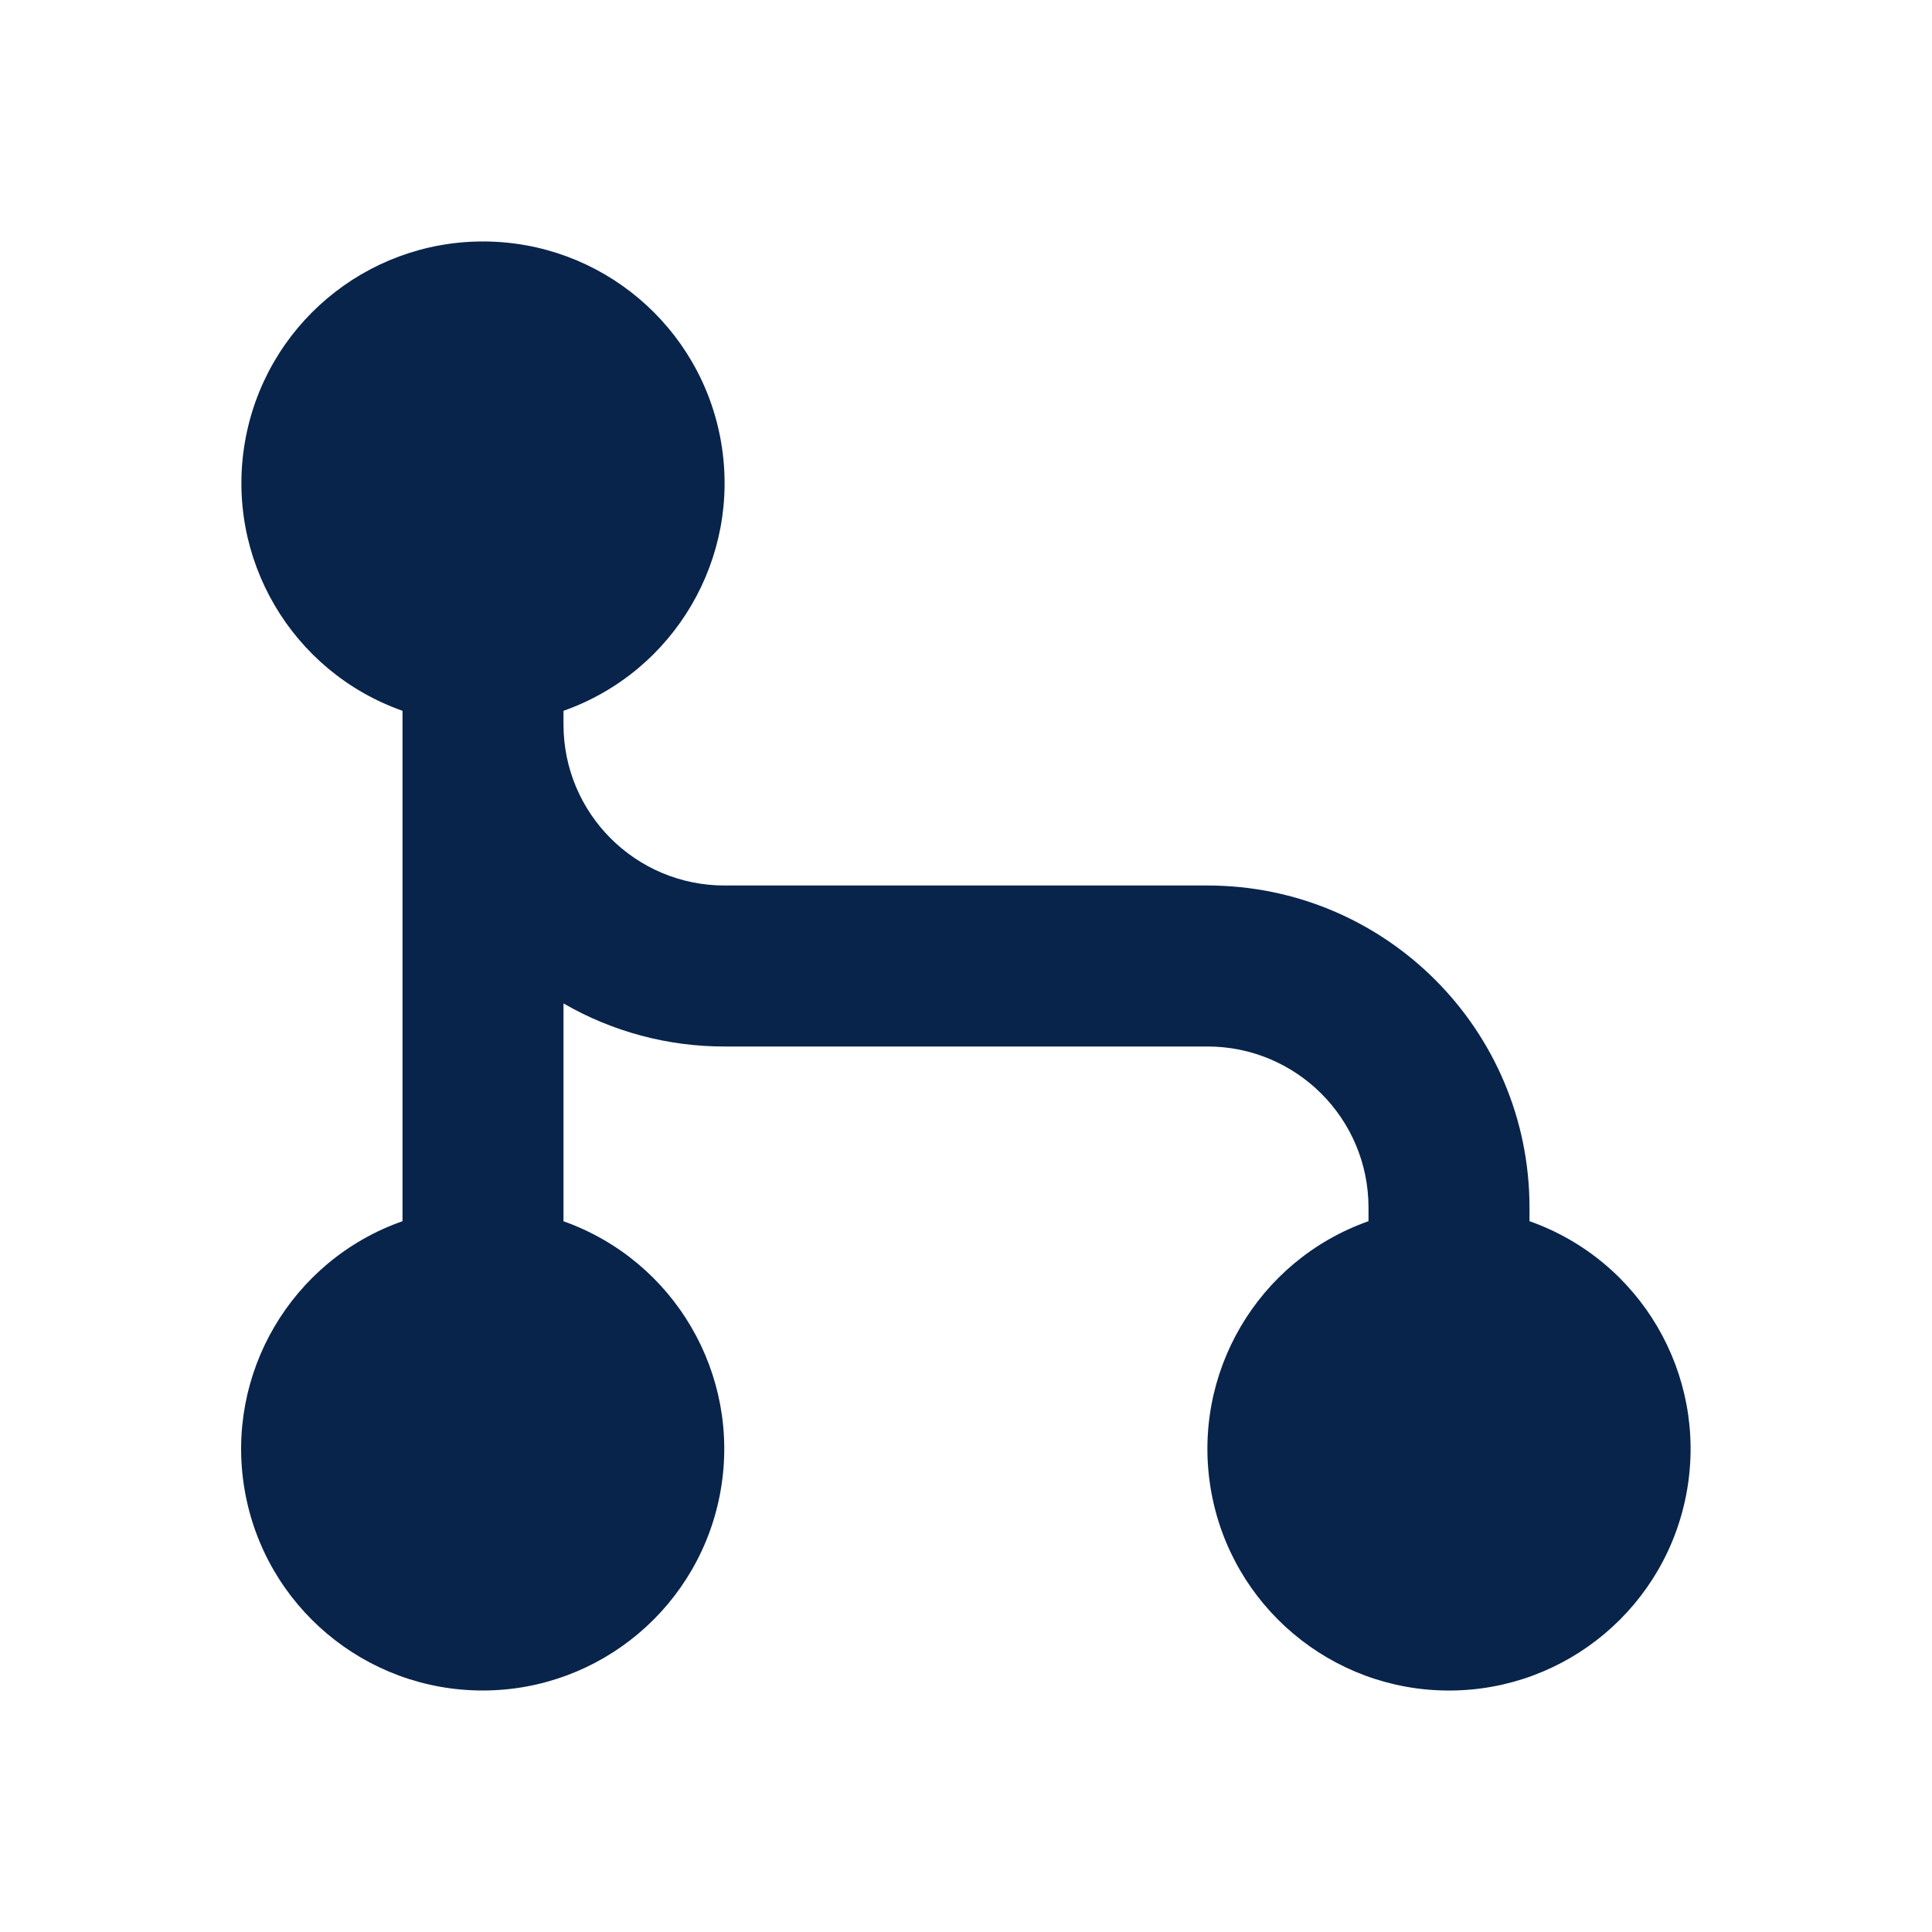
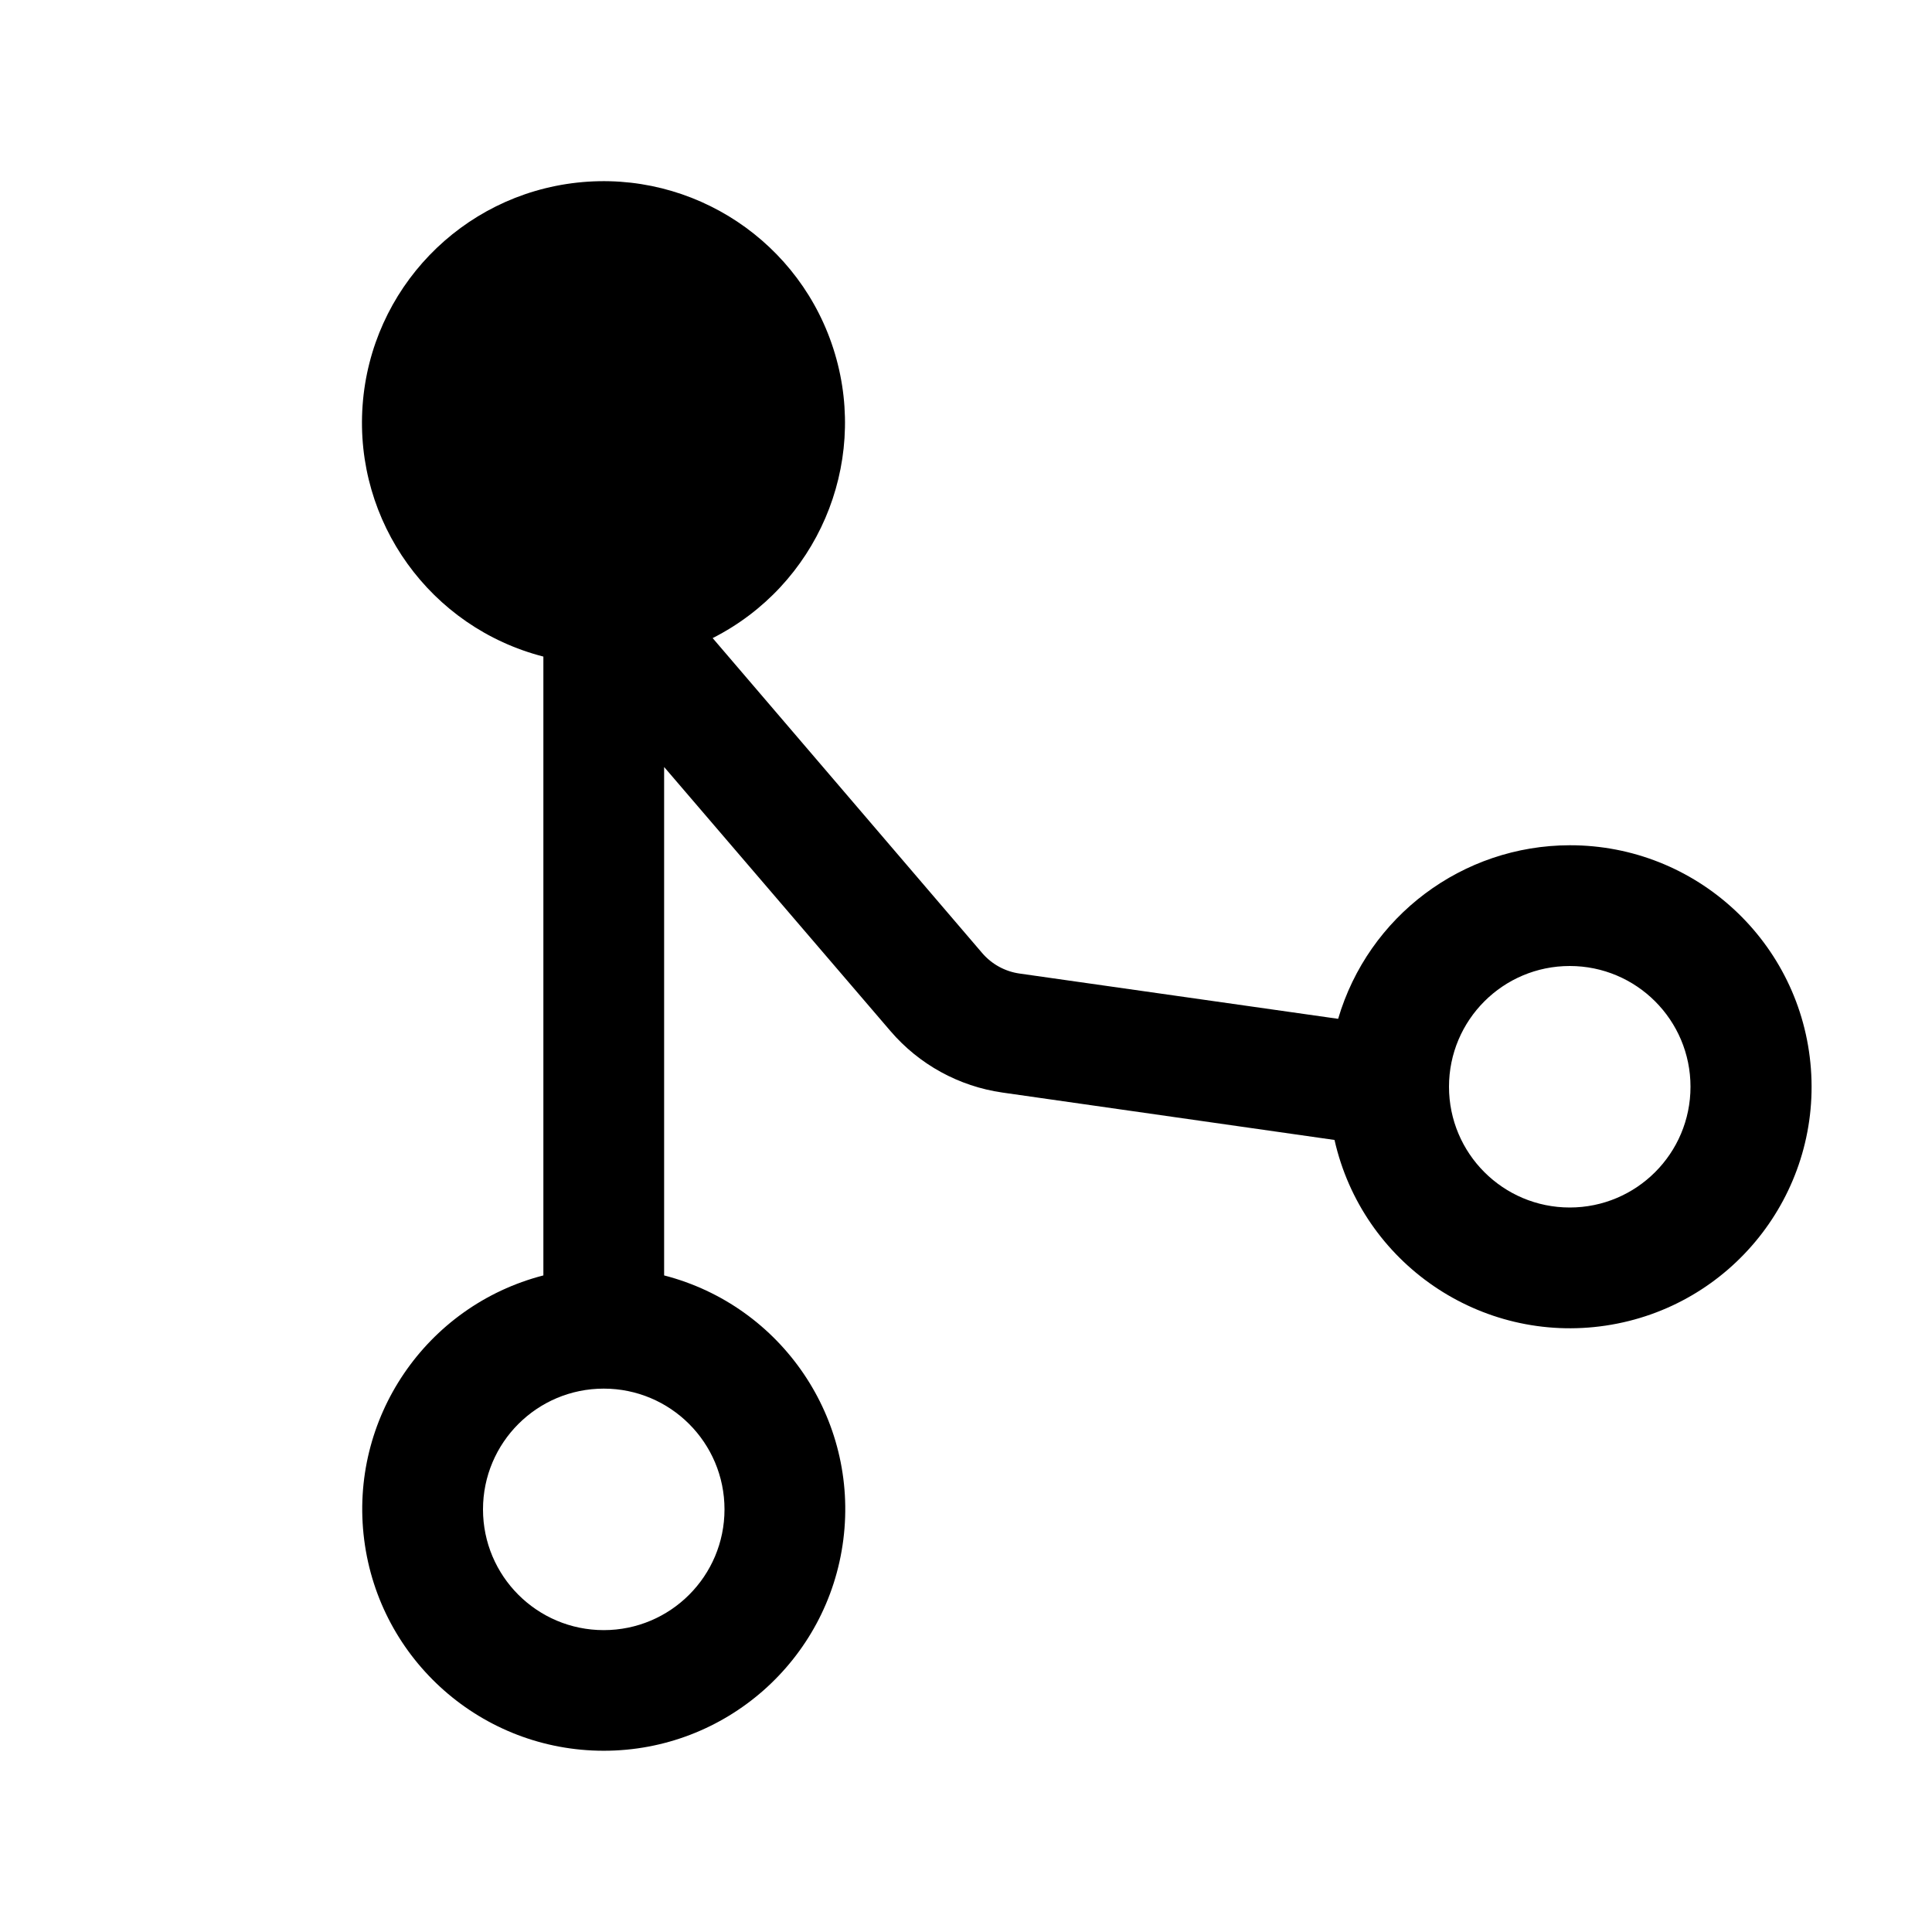
- <svg xmlns="http://www.w3.org/2000/svg" width="24" height="24">
-   <g fill="none">
-     <path d="M24 0v24H0V0zM12.593 23.258l-.011.002-.071.035-.02.004-.014-.004-.071-.035c-.01-.004-.019-.001-.024.005l-.004.01-.017.428.005.02.01.013.104.074.015.004.012-.004.104-.074.012-.016.004-.017-.017-.427c-.002-.01-.009-.017-.017-.018m.265-.113-.013.002-.185.093-.01.01-.003.011.018.43.005.012.008.007.201.093c.012.004.023 0 .029-.008l.004-.014-.034-.614c-.003-.012-.01-.02-.02-.022m-.715.002a.023.023 0 0 0-.027.006l-.006.014-.034.614c0 .012.007.02.017.024l.015-.002.201-.093.01-.008.004-.011.017-.43-.003-.012-.01-.01z" />
-     <path fill="#09244B" d="M6 21a3 3 0 0 1-1-5.83V8.83a3.001 3.001 0 1 1 2 0V9a2 2 0 0 0 2 2h6a4 4 0 0 1 4 4v.17a3.001 3.001 0 1 1-2 0V15a2 2 0 0 0-2-2H9a3.982 3.982 0 0 1-2-.535v2.706A3.001 3.001 0 0 1 6 21" />
-   </g>
+ <svg xmlns="http://www.w3.org/2000/svg" viewBox="0 0 256 256" fill="currentColor">
+   <path d="M208,112a32.05,32.05,0,0,0-30.69,23l-42.21-6a8,8,0,0,1-4.95-2.71L94.43,84.55A32,32,0,1,0,72,87v82a32,32,0,1,0,16,0V101.63l30,35a24,24,0,0,0,14.83,8.14l44,6.28A32,32,0,1,0,208,112ZM96,200a16,16,0,1,1-16-16A16,16,0,0,1,96,200Zm112-40a16,16,0,1,1,16-16A16,16,0,0,1,208,160Z" />
</svg>
